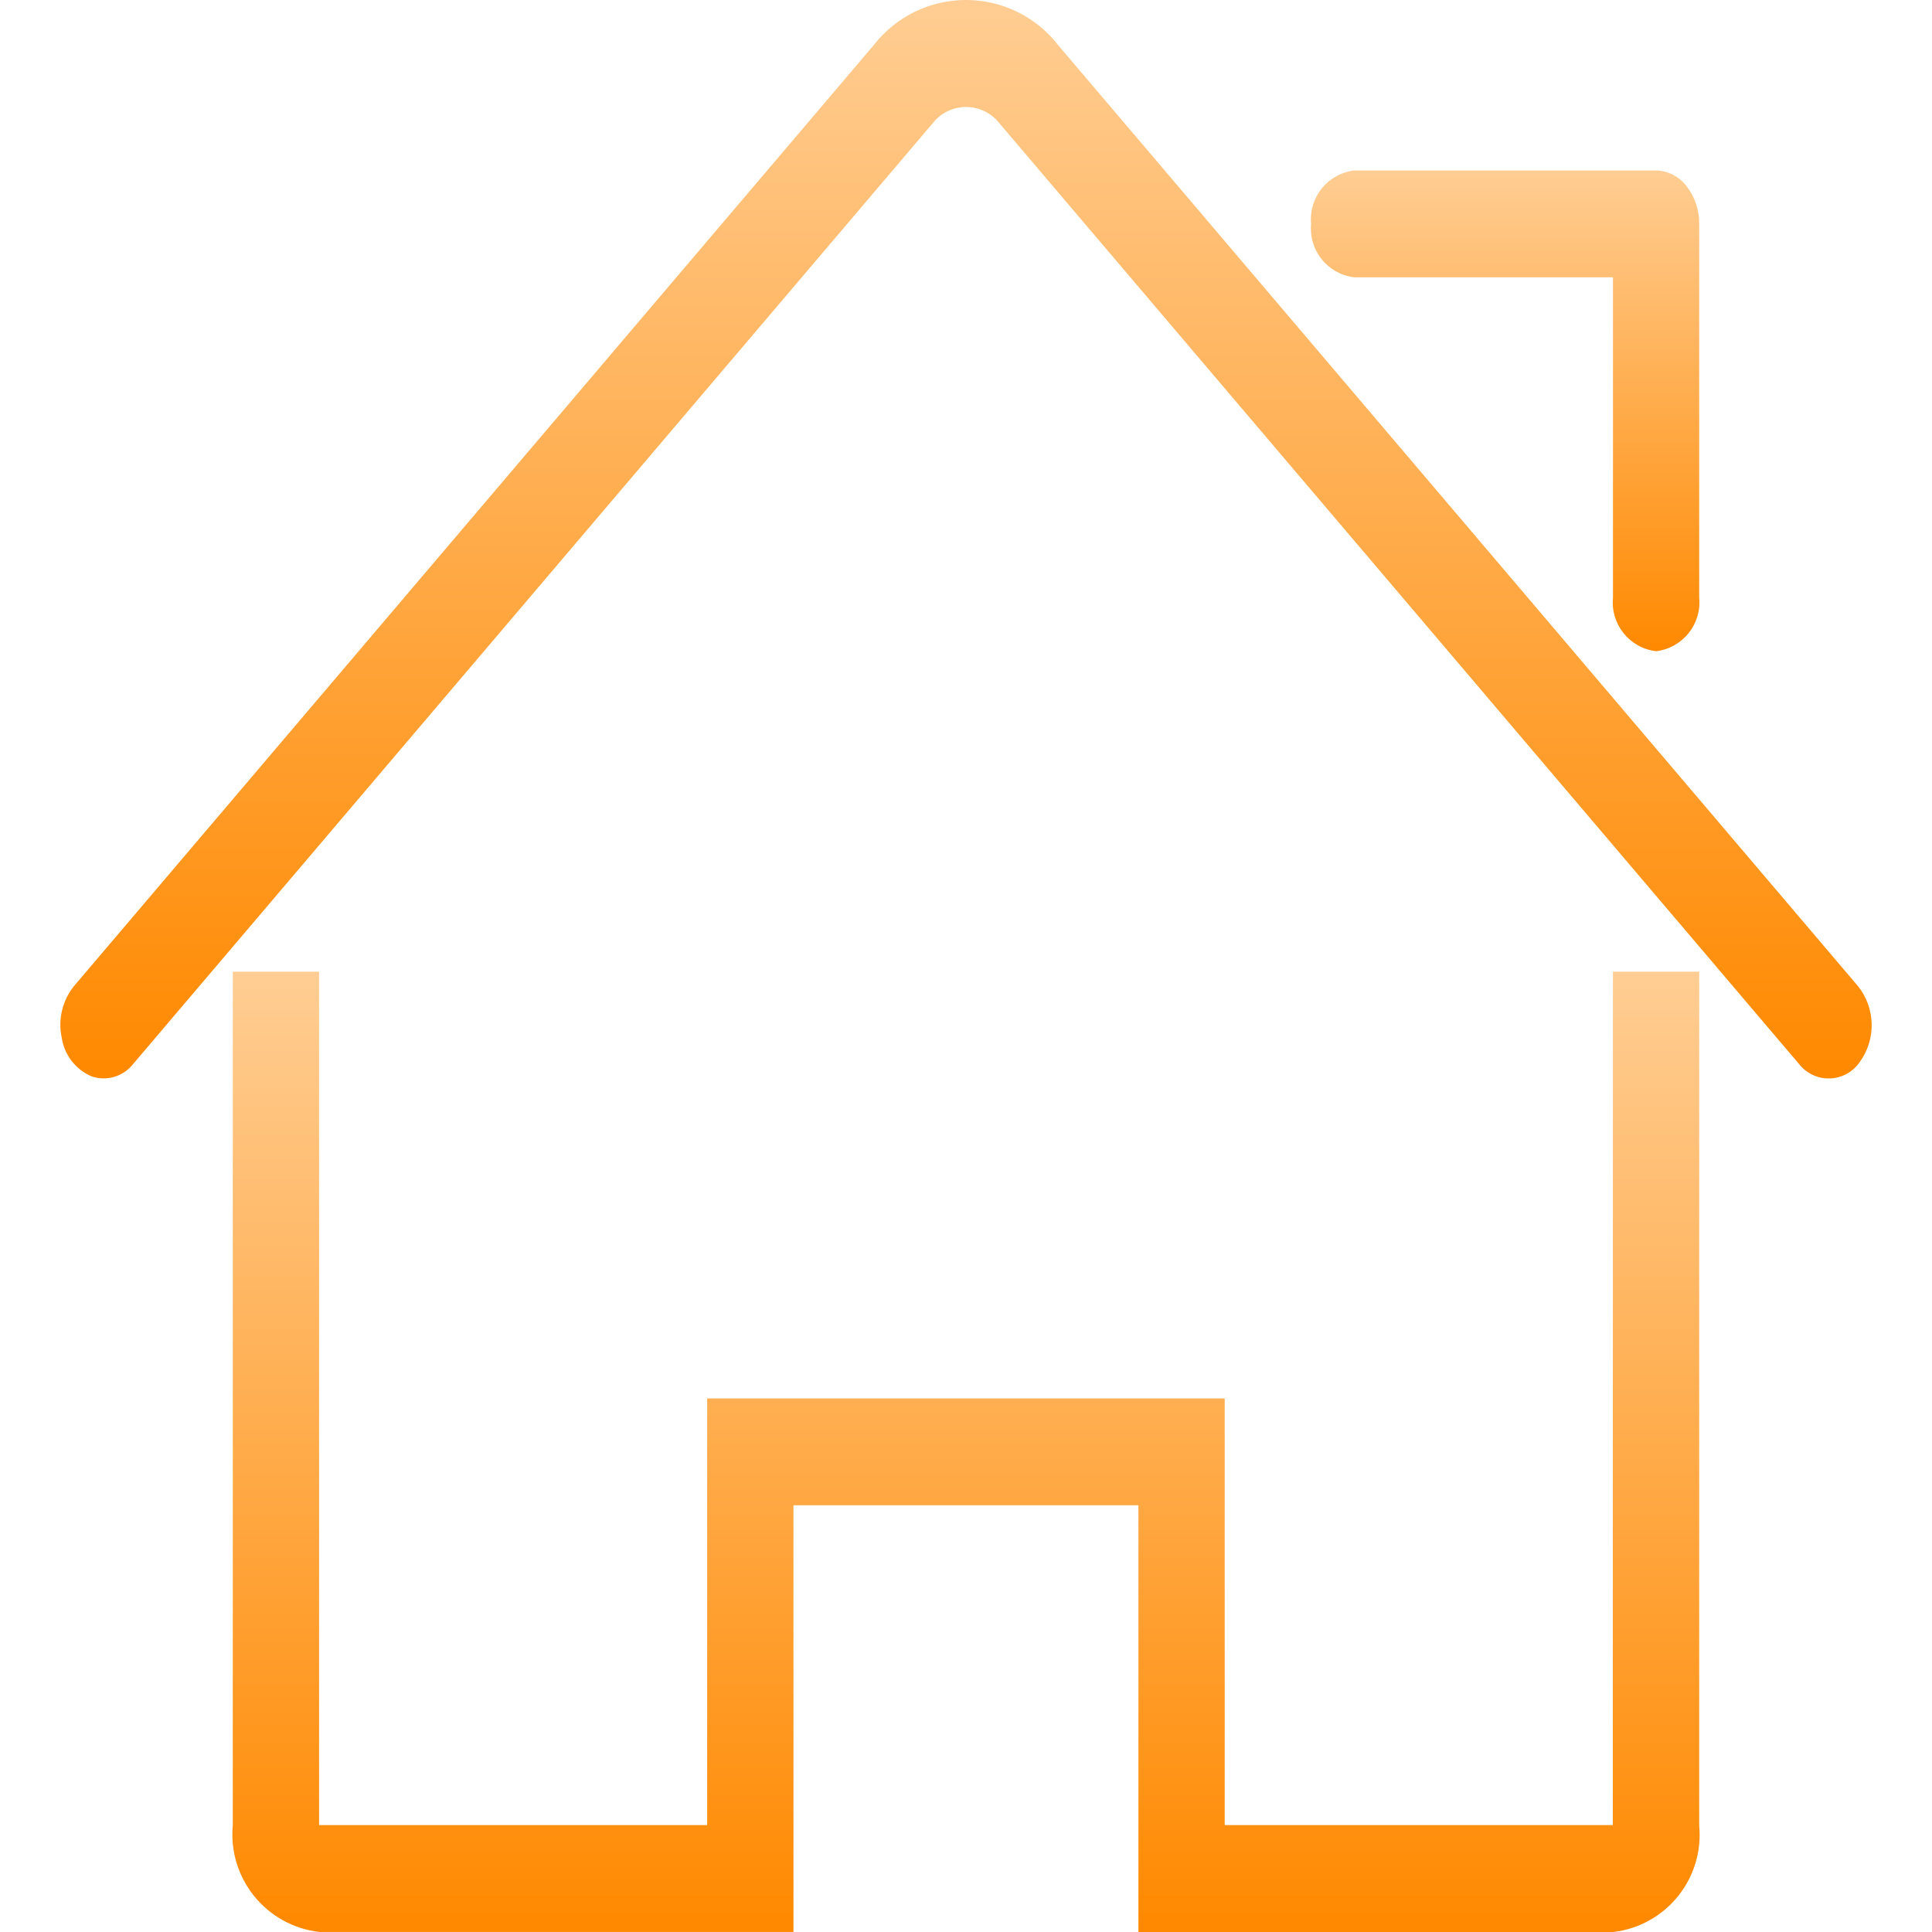
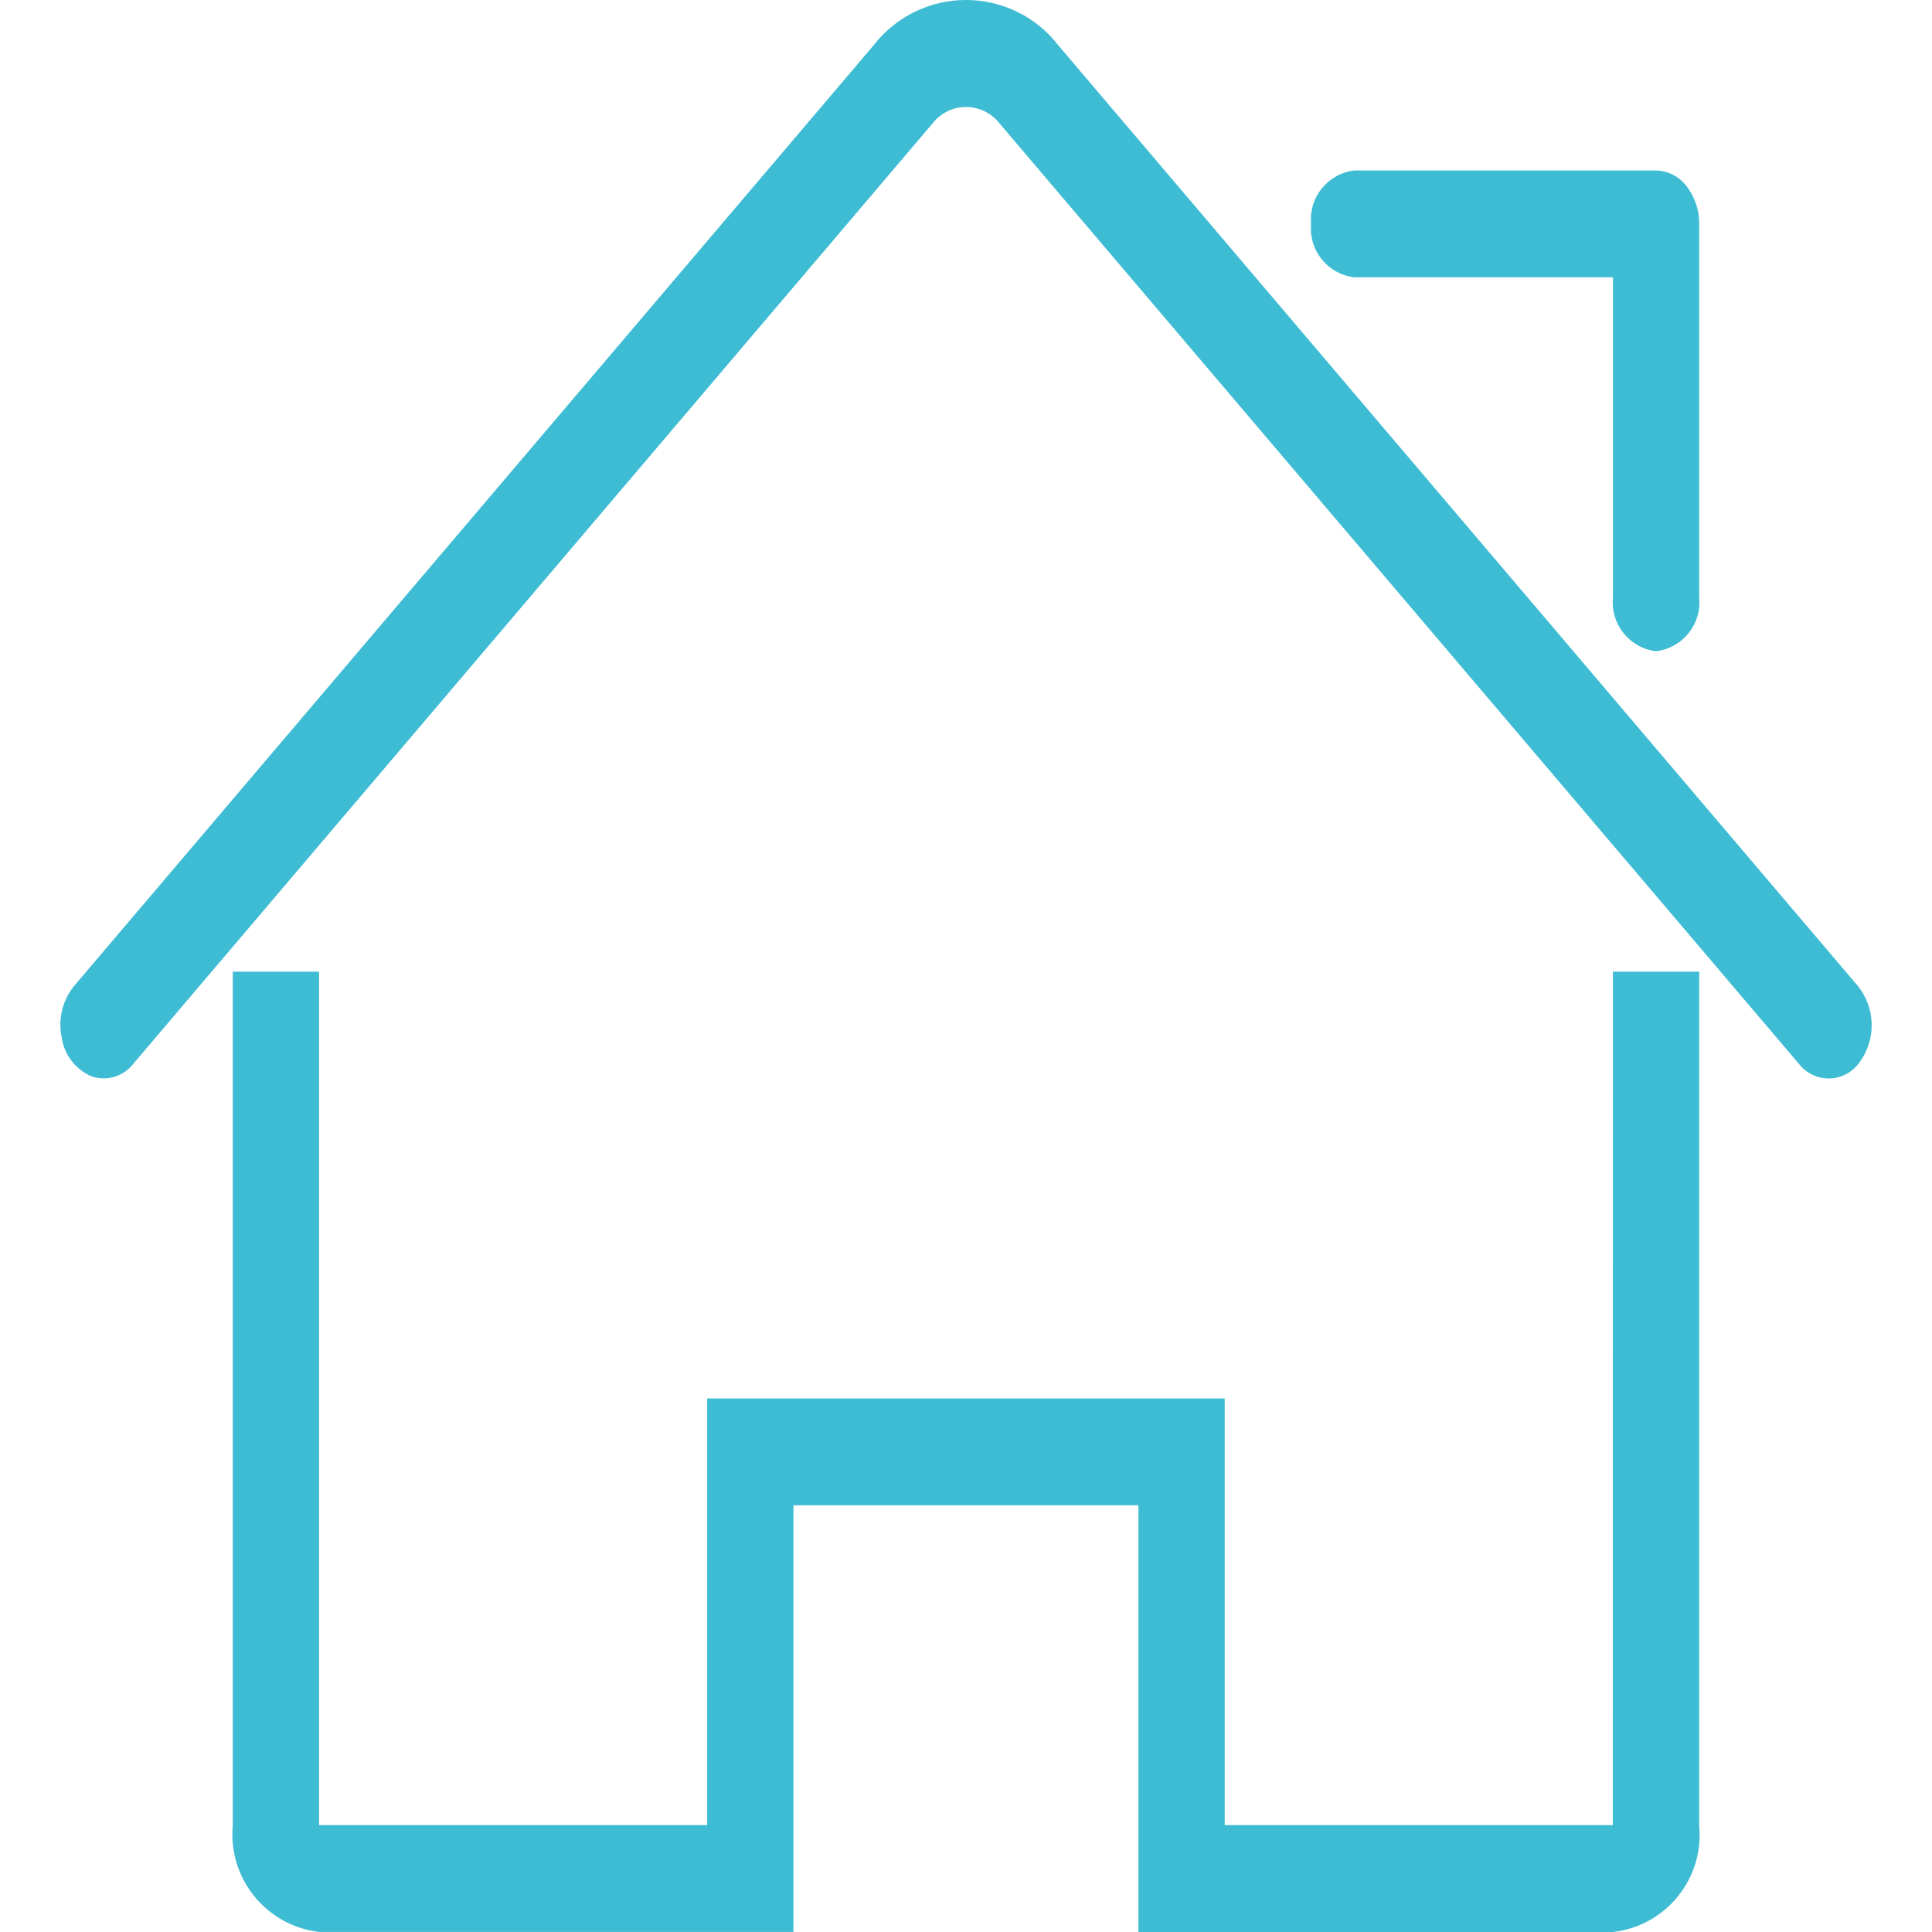
<svg xmlns="http://www.w3.org/2000/svg" width="32" height="32" viewBox="0 0 32 32">
  <defs>
    <style>.a{fill:url(#a);}.b{fill:none;}</style>
    <linearGradient id="a" x1="0.5" x2="0.5" y2="1" gradientUnits="objectBoundingBox">
-       <stop offset="0" stop-color="#ffcd93" />
-       <stop offset="1" stop-color="#ff8900" />
+       <stop offset="0" stop-color="#3EBCD4" />
+       <stop offset="1" stop-color="#3EBCD4" />
    </linearGradient>
  </defs>
  <g transform="translate(-106 -938)">
    <g transform="translate(107 938)">
      <path class="a" d="M470.991-1807.572h-6.428v-7.066h-8.572v7.066h-6.428v-14.135h-1.429v14.135a1.627,1.627,0,0,0,1.429,1.77h7.857v-7.067h5.714v7.068H471a1.62,1.62,0,0,0,1.422-1.762v-14.144h-1.429Z" transform="translate(-445.278 1837.801)" />
      <path class="a" d="M467.9-1834.867h4.285v5.308a.813.813,0,0,0,.714.885.814.814,0,0,0,.714-.885v-6.192a1,1,0,0,0-.209-.625.652.652,0,0,0-.505-.26h-5a.814.814,0,0,0-.714.885A.813.813,0,0,0,467.9-1834.867Z" transform="translate(-446.469 1839.46)" />
      <path class="a" d="M474.865-1823.476l-13.247-15.585a1.934,1.934,0,0,0-3.062,0l-13.246,15.585a1.022,1.022,0,0,0-.2.848.83.83,0,0,0,.492.642.62.62,0,0,0,.694-.207h0l13.246-15.585a.7.7,0,0,1,1.094,0l13.247,15.585a.623.623,0,0,0,1.01-.032A1.038,1.038,0,0,0,474.865-1823.476Z" transform="translate(-445.088 1839.813)" />
    </g>
    <rect class="b" width="32" height="32" transform="translate(106 938)" />
  </g>
</svg>
